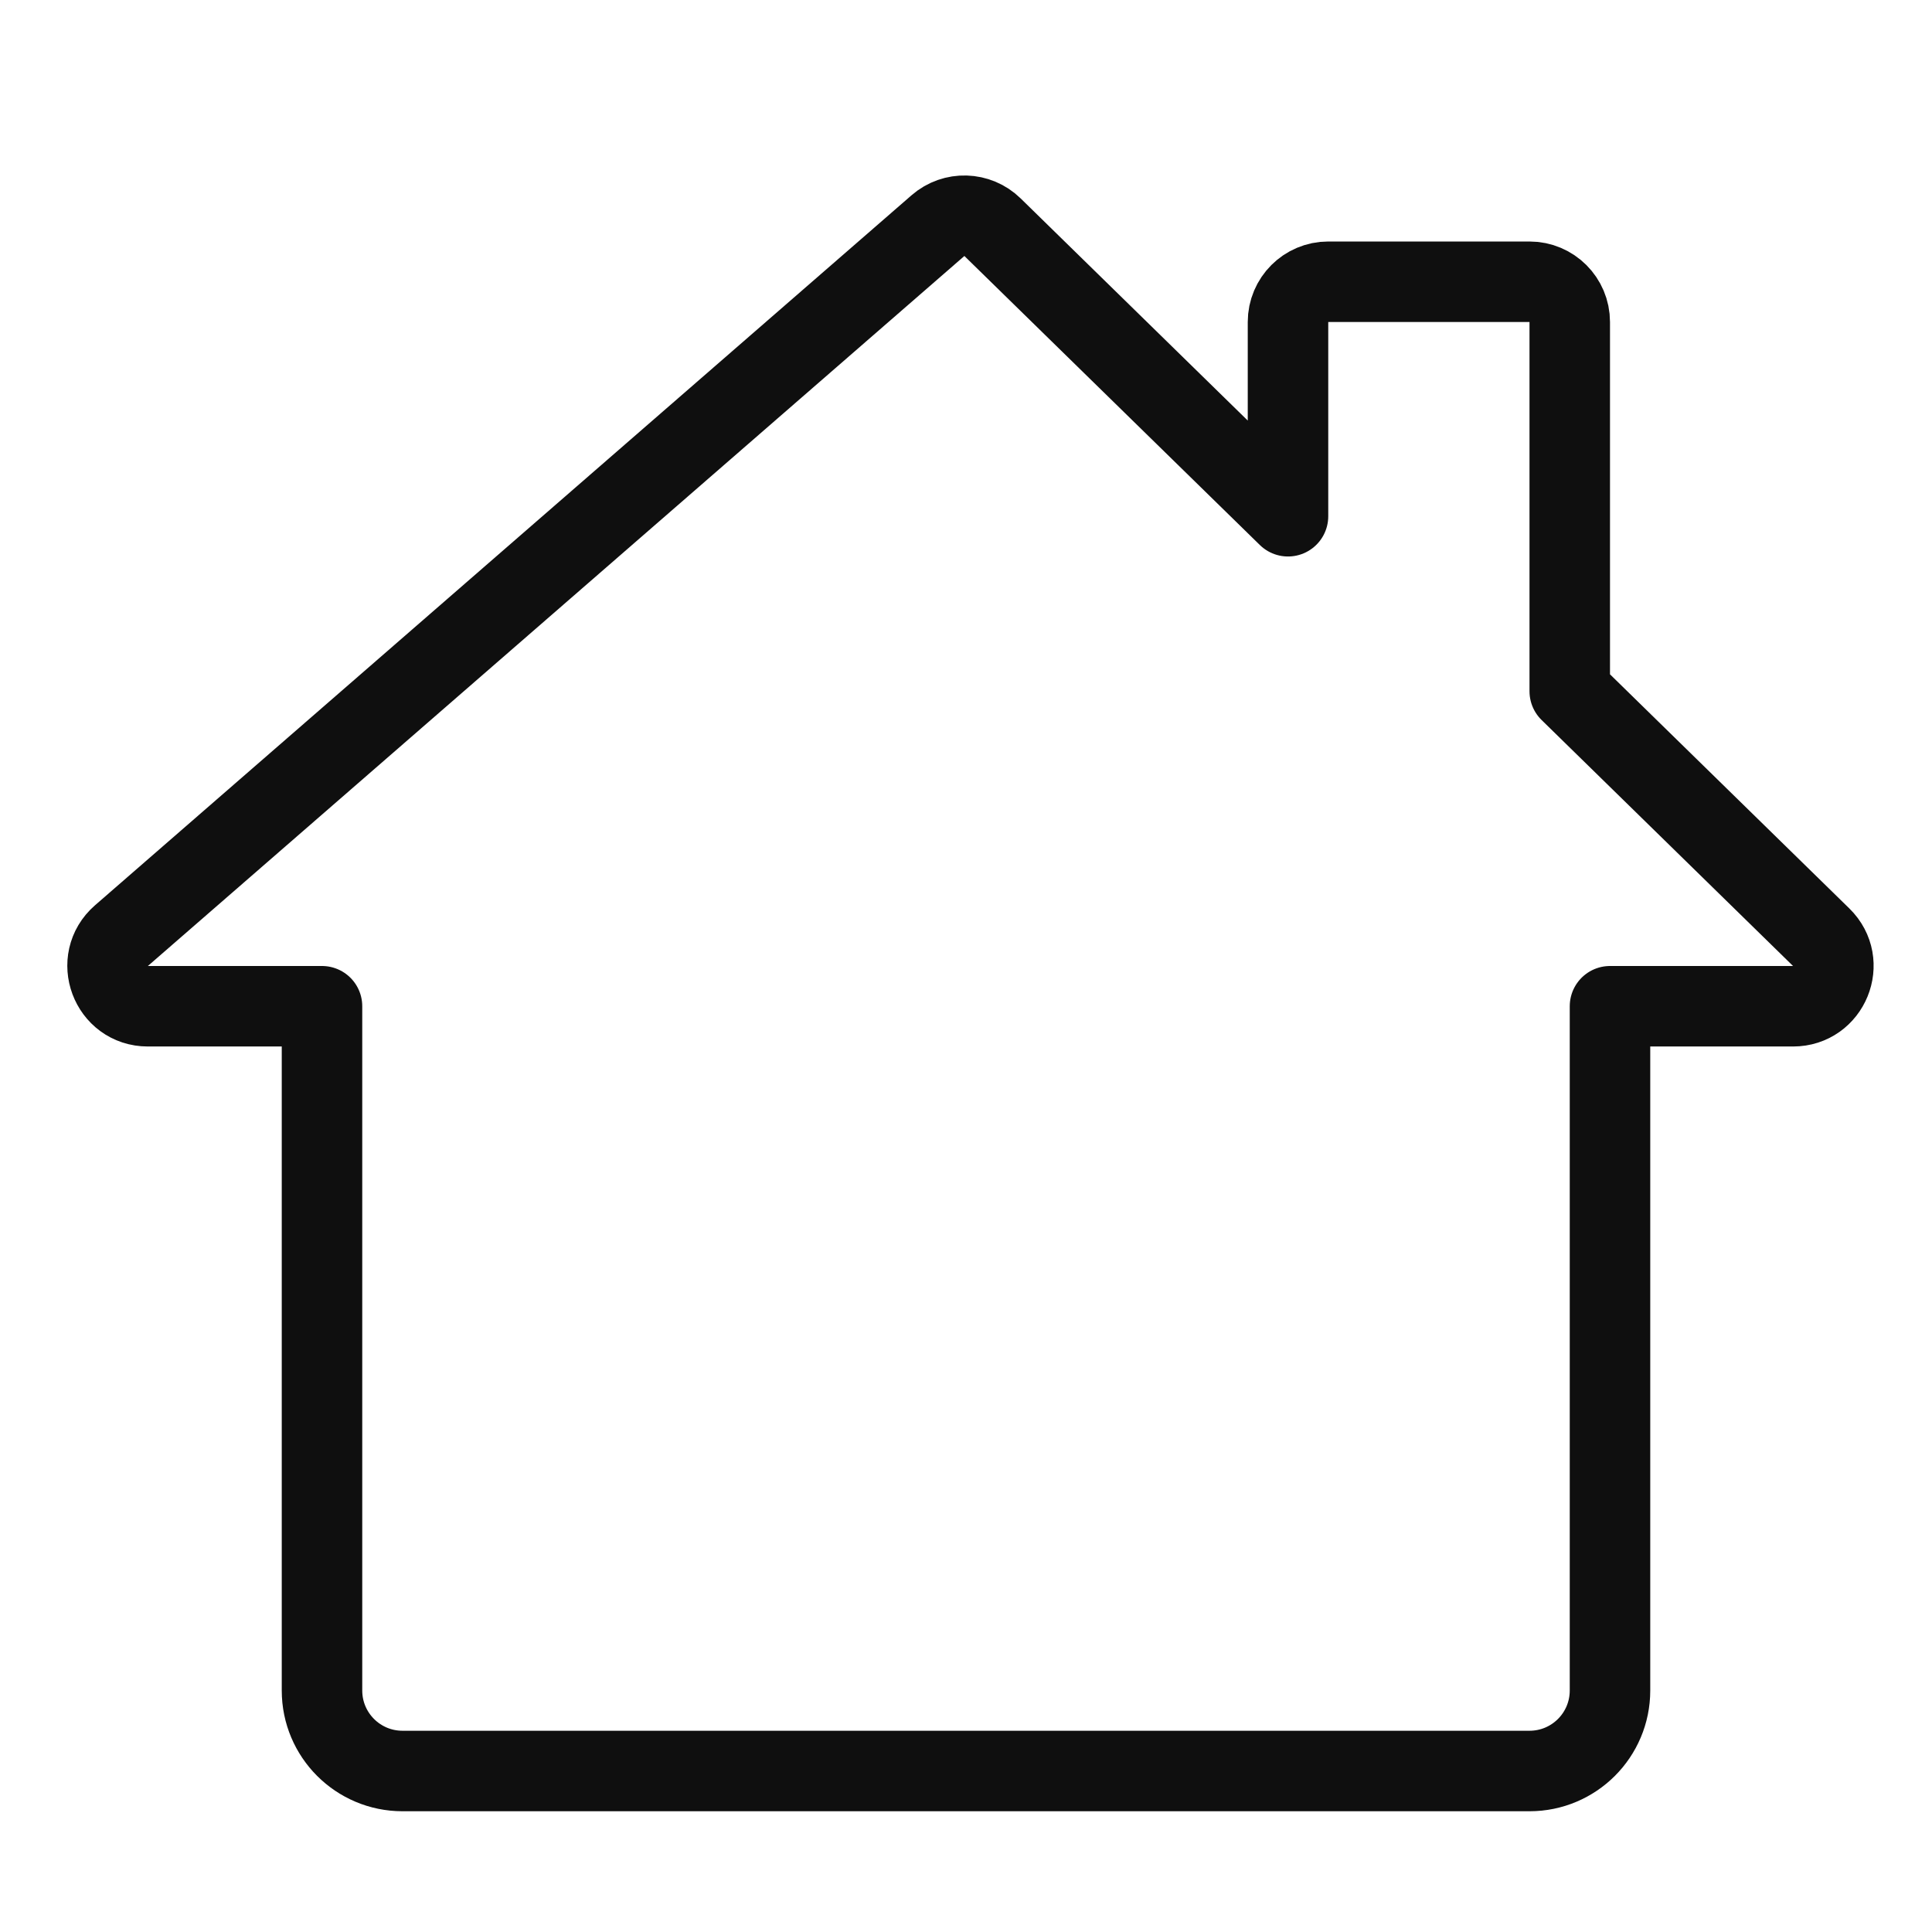
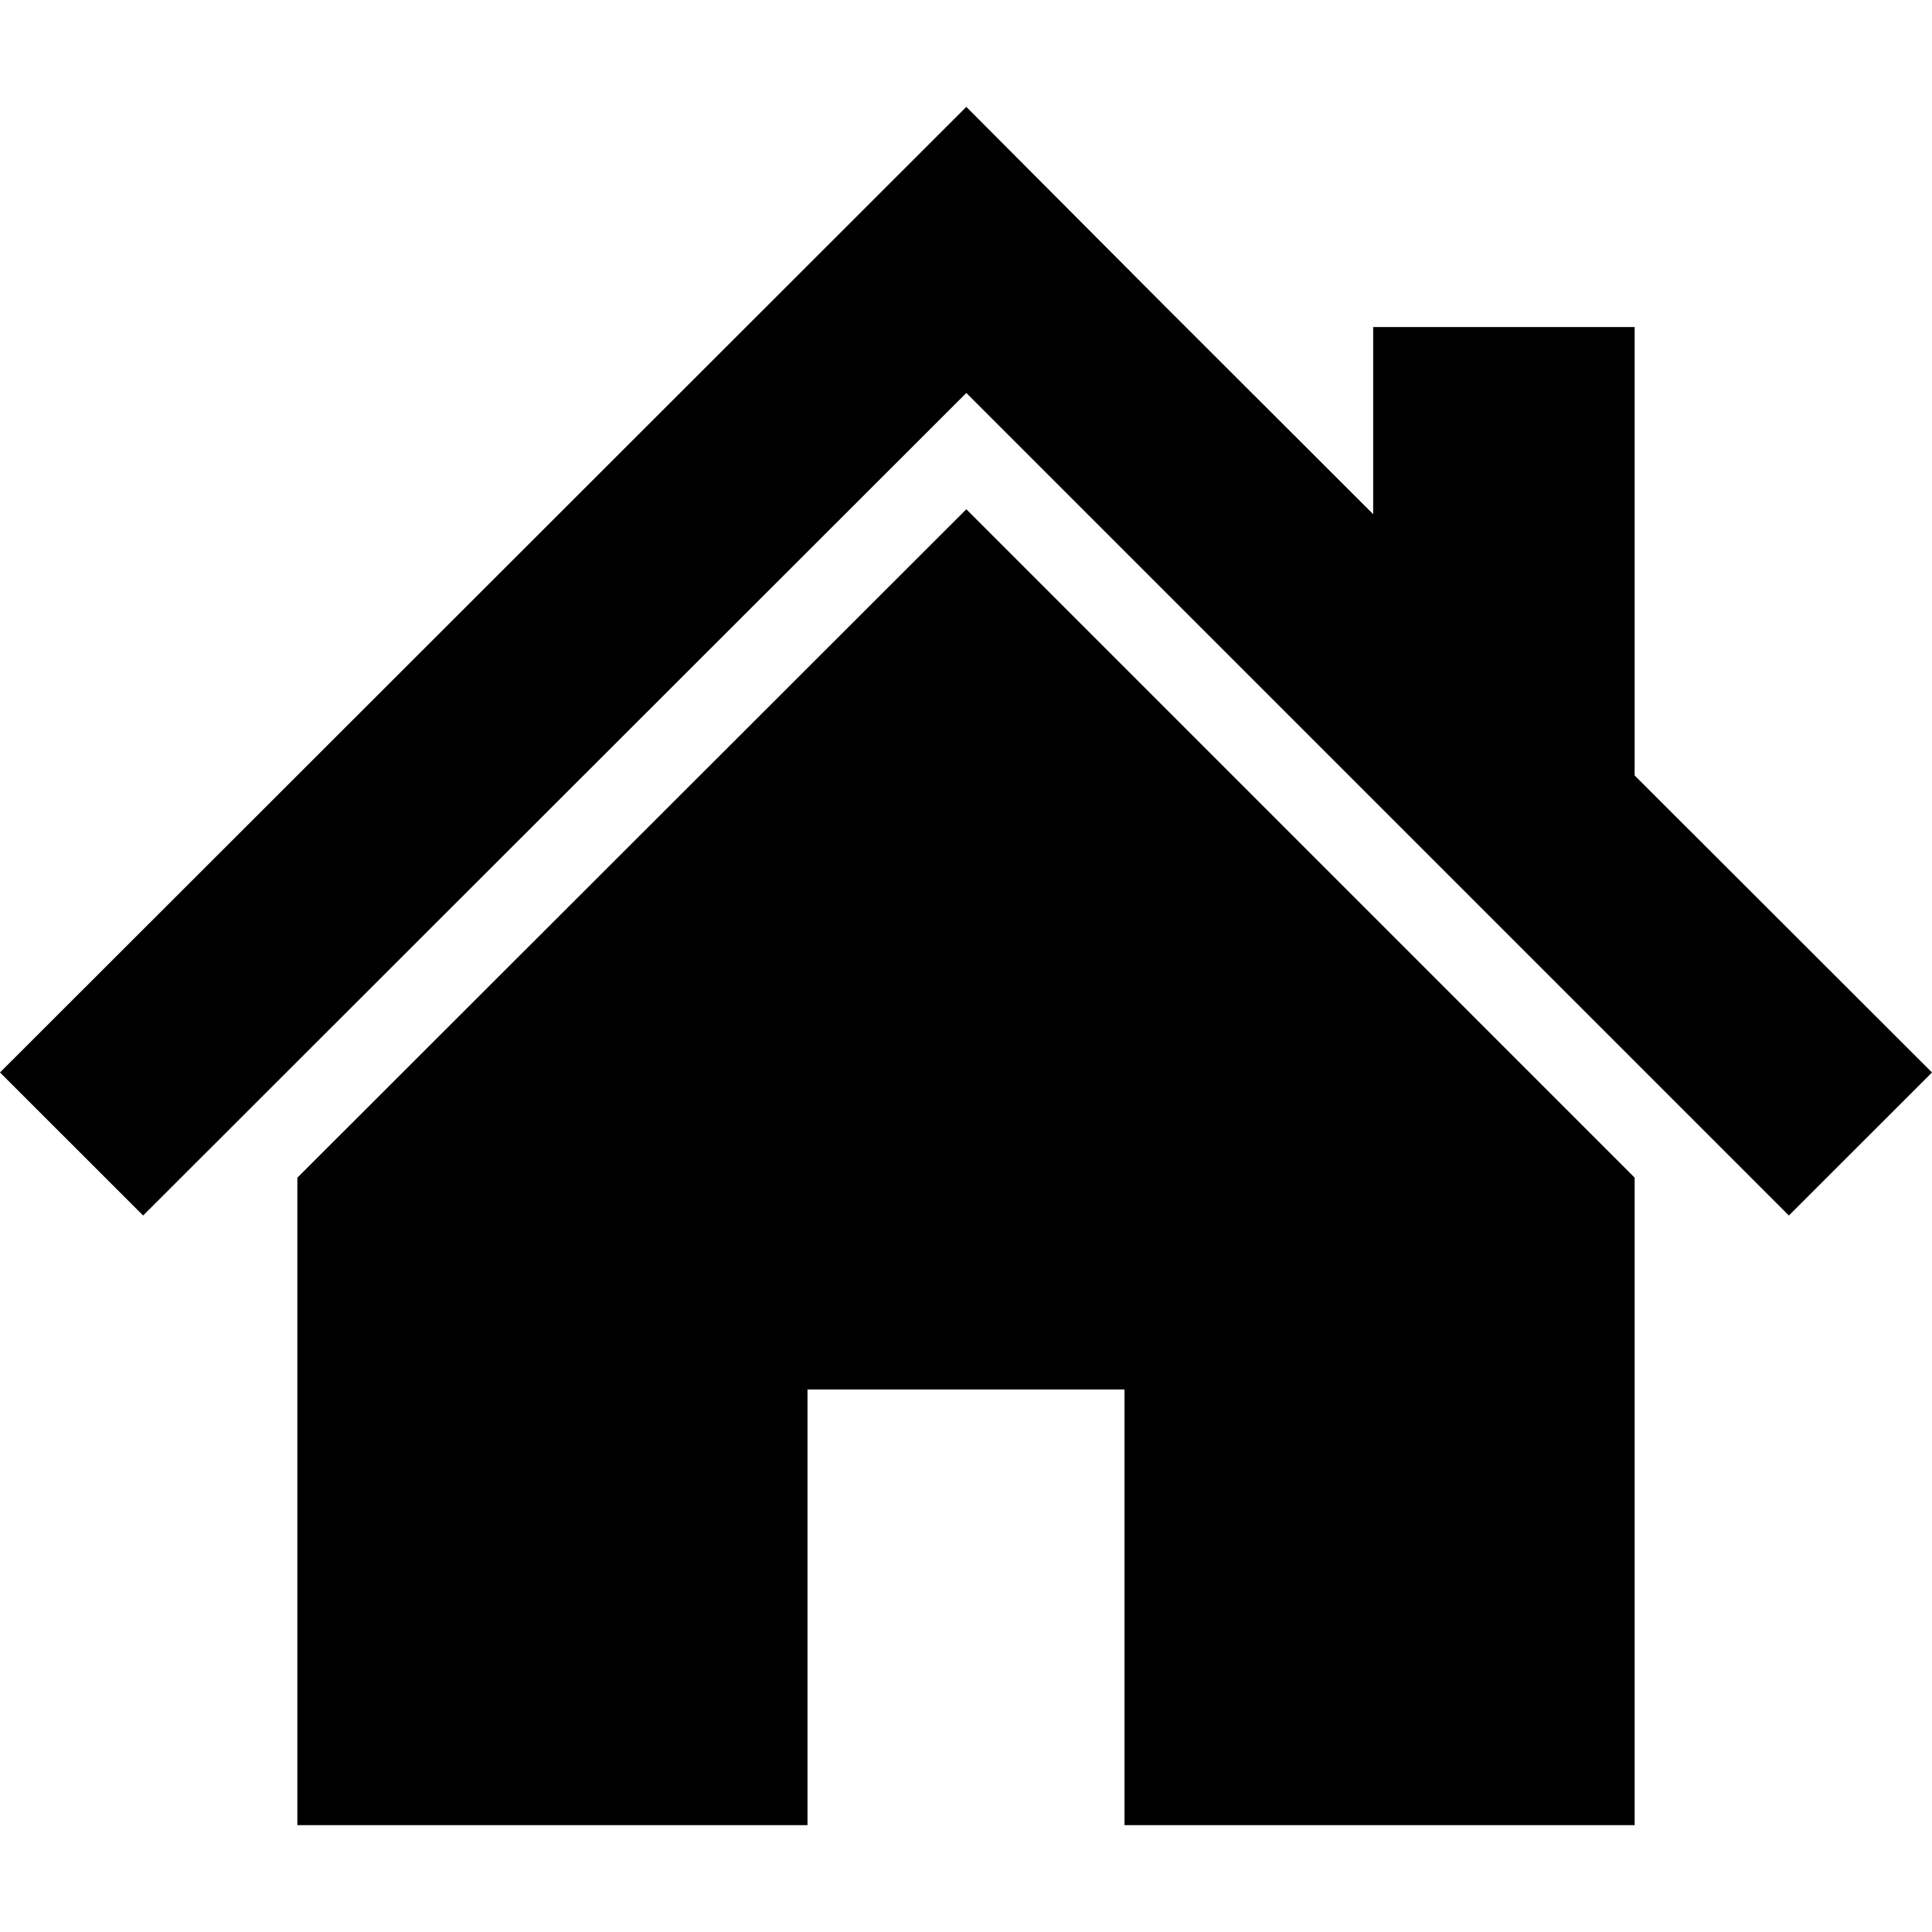
- <svg xmlns="http://www.w3.org/2000/svg" viewBox="0 0 48 48" enable-background="new 0 0 48 48">
-   <path stroke="#0F0F0F" stroke-width="2" stroke-linecap="round" stroke-linejoin="round" stroke-miterlimit="10" d="M39 17.174v-9.174c0-.552-.448-1-1-1h-5c-.552 0-1 .448-1 1v4.826l-7.341-7.181c-.372-.364-.962-.382-1.355-.04l-20.286 17.64c-.698.607-.269 1.755.656 1.755h4.326v17c0 1.105.895 2 2 2h28c1.105 0 2-.895 2-2v-17h4.548c.896 0 1.34-1.088.699-1.715l-6.247-6.111z" fill="none" />
+ <svg xmlns="http://www.w3.org/2000/svg" version="1.1" id="_x32_" x="0px" y="0px" viewBox="0 0 512 512" style="width: 256px; height: 256px; opacity: 1;" xml:space="preserve">
+   <style type="text/css">
+ 	.st0{fill:#4B4B4B;}
+ </style>
+   <g>
+     <polygon class="st0" points="433.198,205.503 433.198,86.669 363.908,86.669 363.908,136.267 308.912,81.341 256.09,28.323    0,284.219 37.929,322.123 256.09,104.142 474.072,322.123 512,284.219  " style="fill: rgb(0, 0, 0);" />
+     <polygon class="st0" points="78.802,312.098 78.802,483.677 213.994,483.677 213.994,368.231 298.007,368.231 298.007,483.677    433.198,483.677 433.198,312.083 256.09,134.959  " style="fill: rgb(0, 0, 0);" />
+   </g>
</svg>
